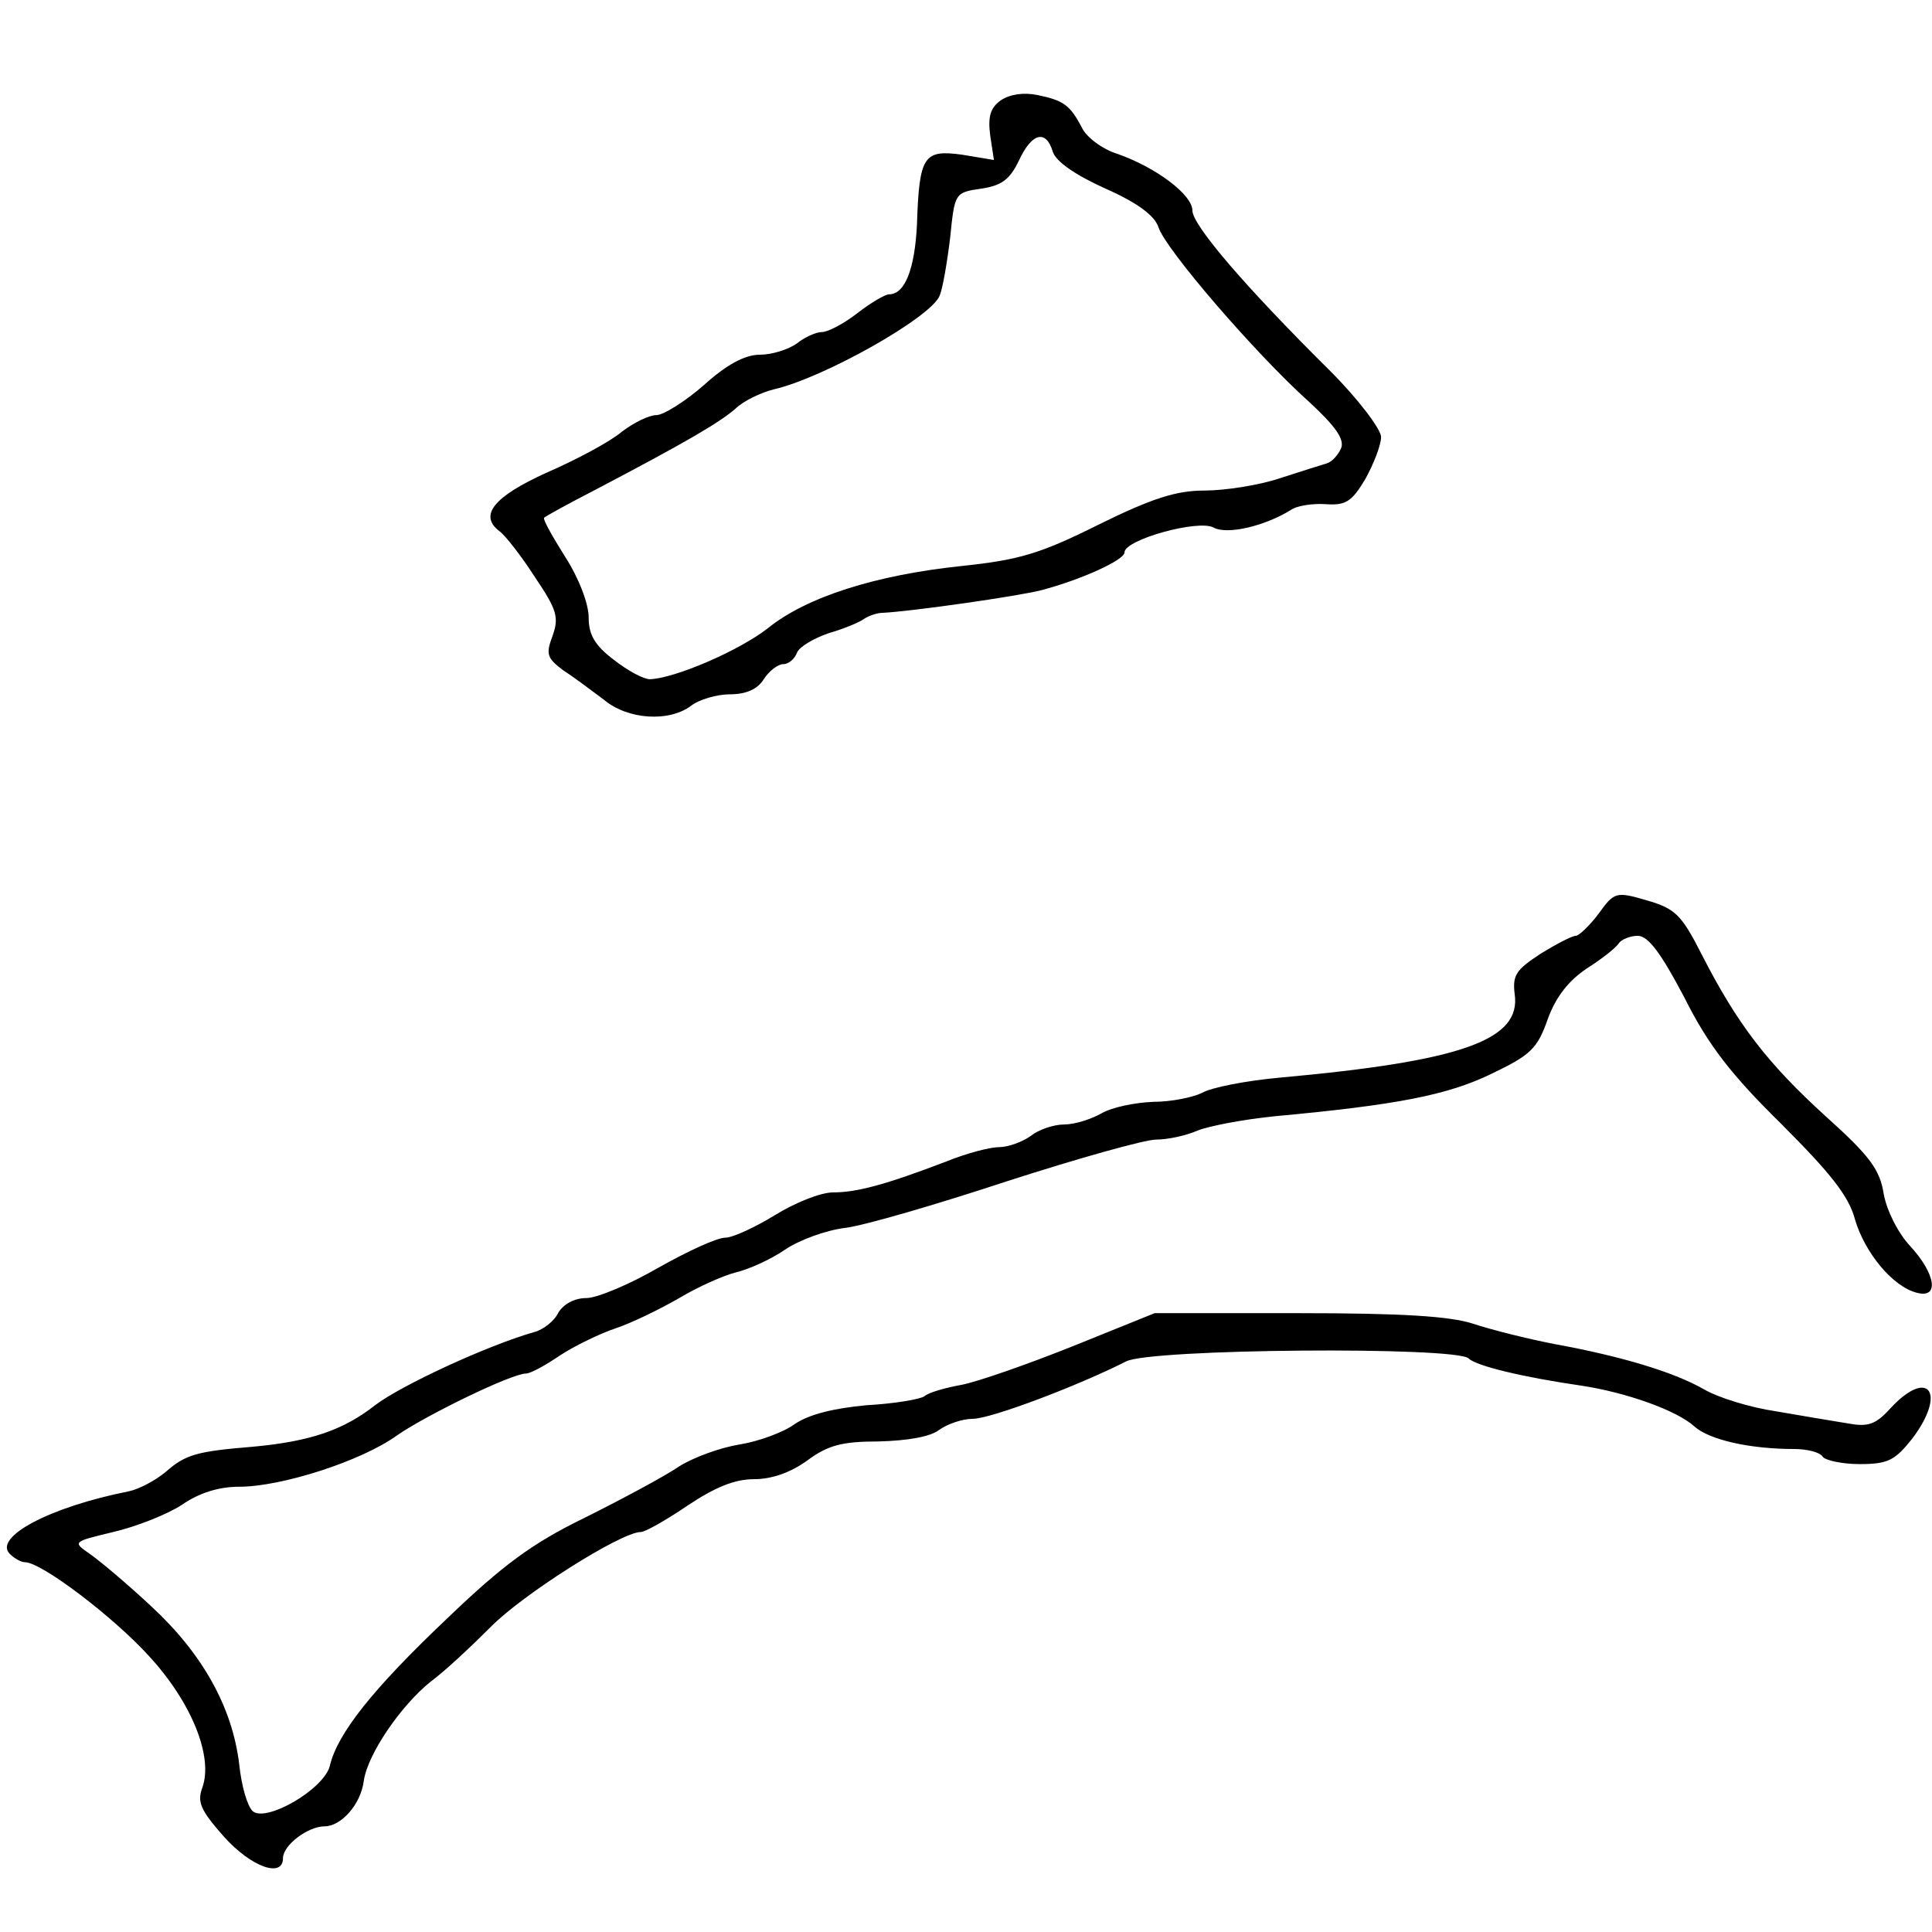
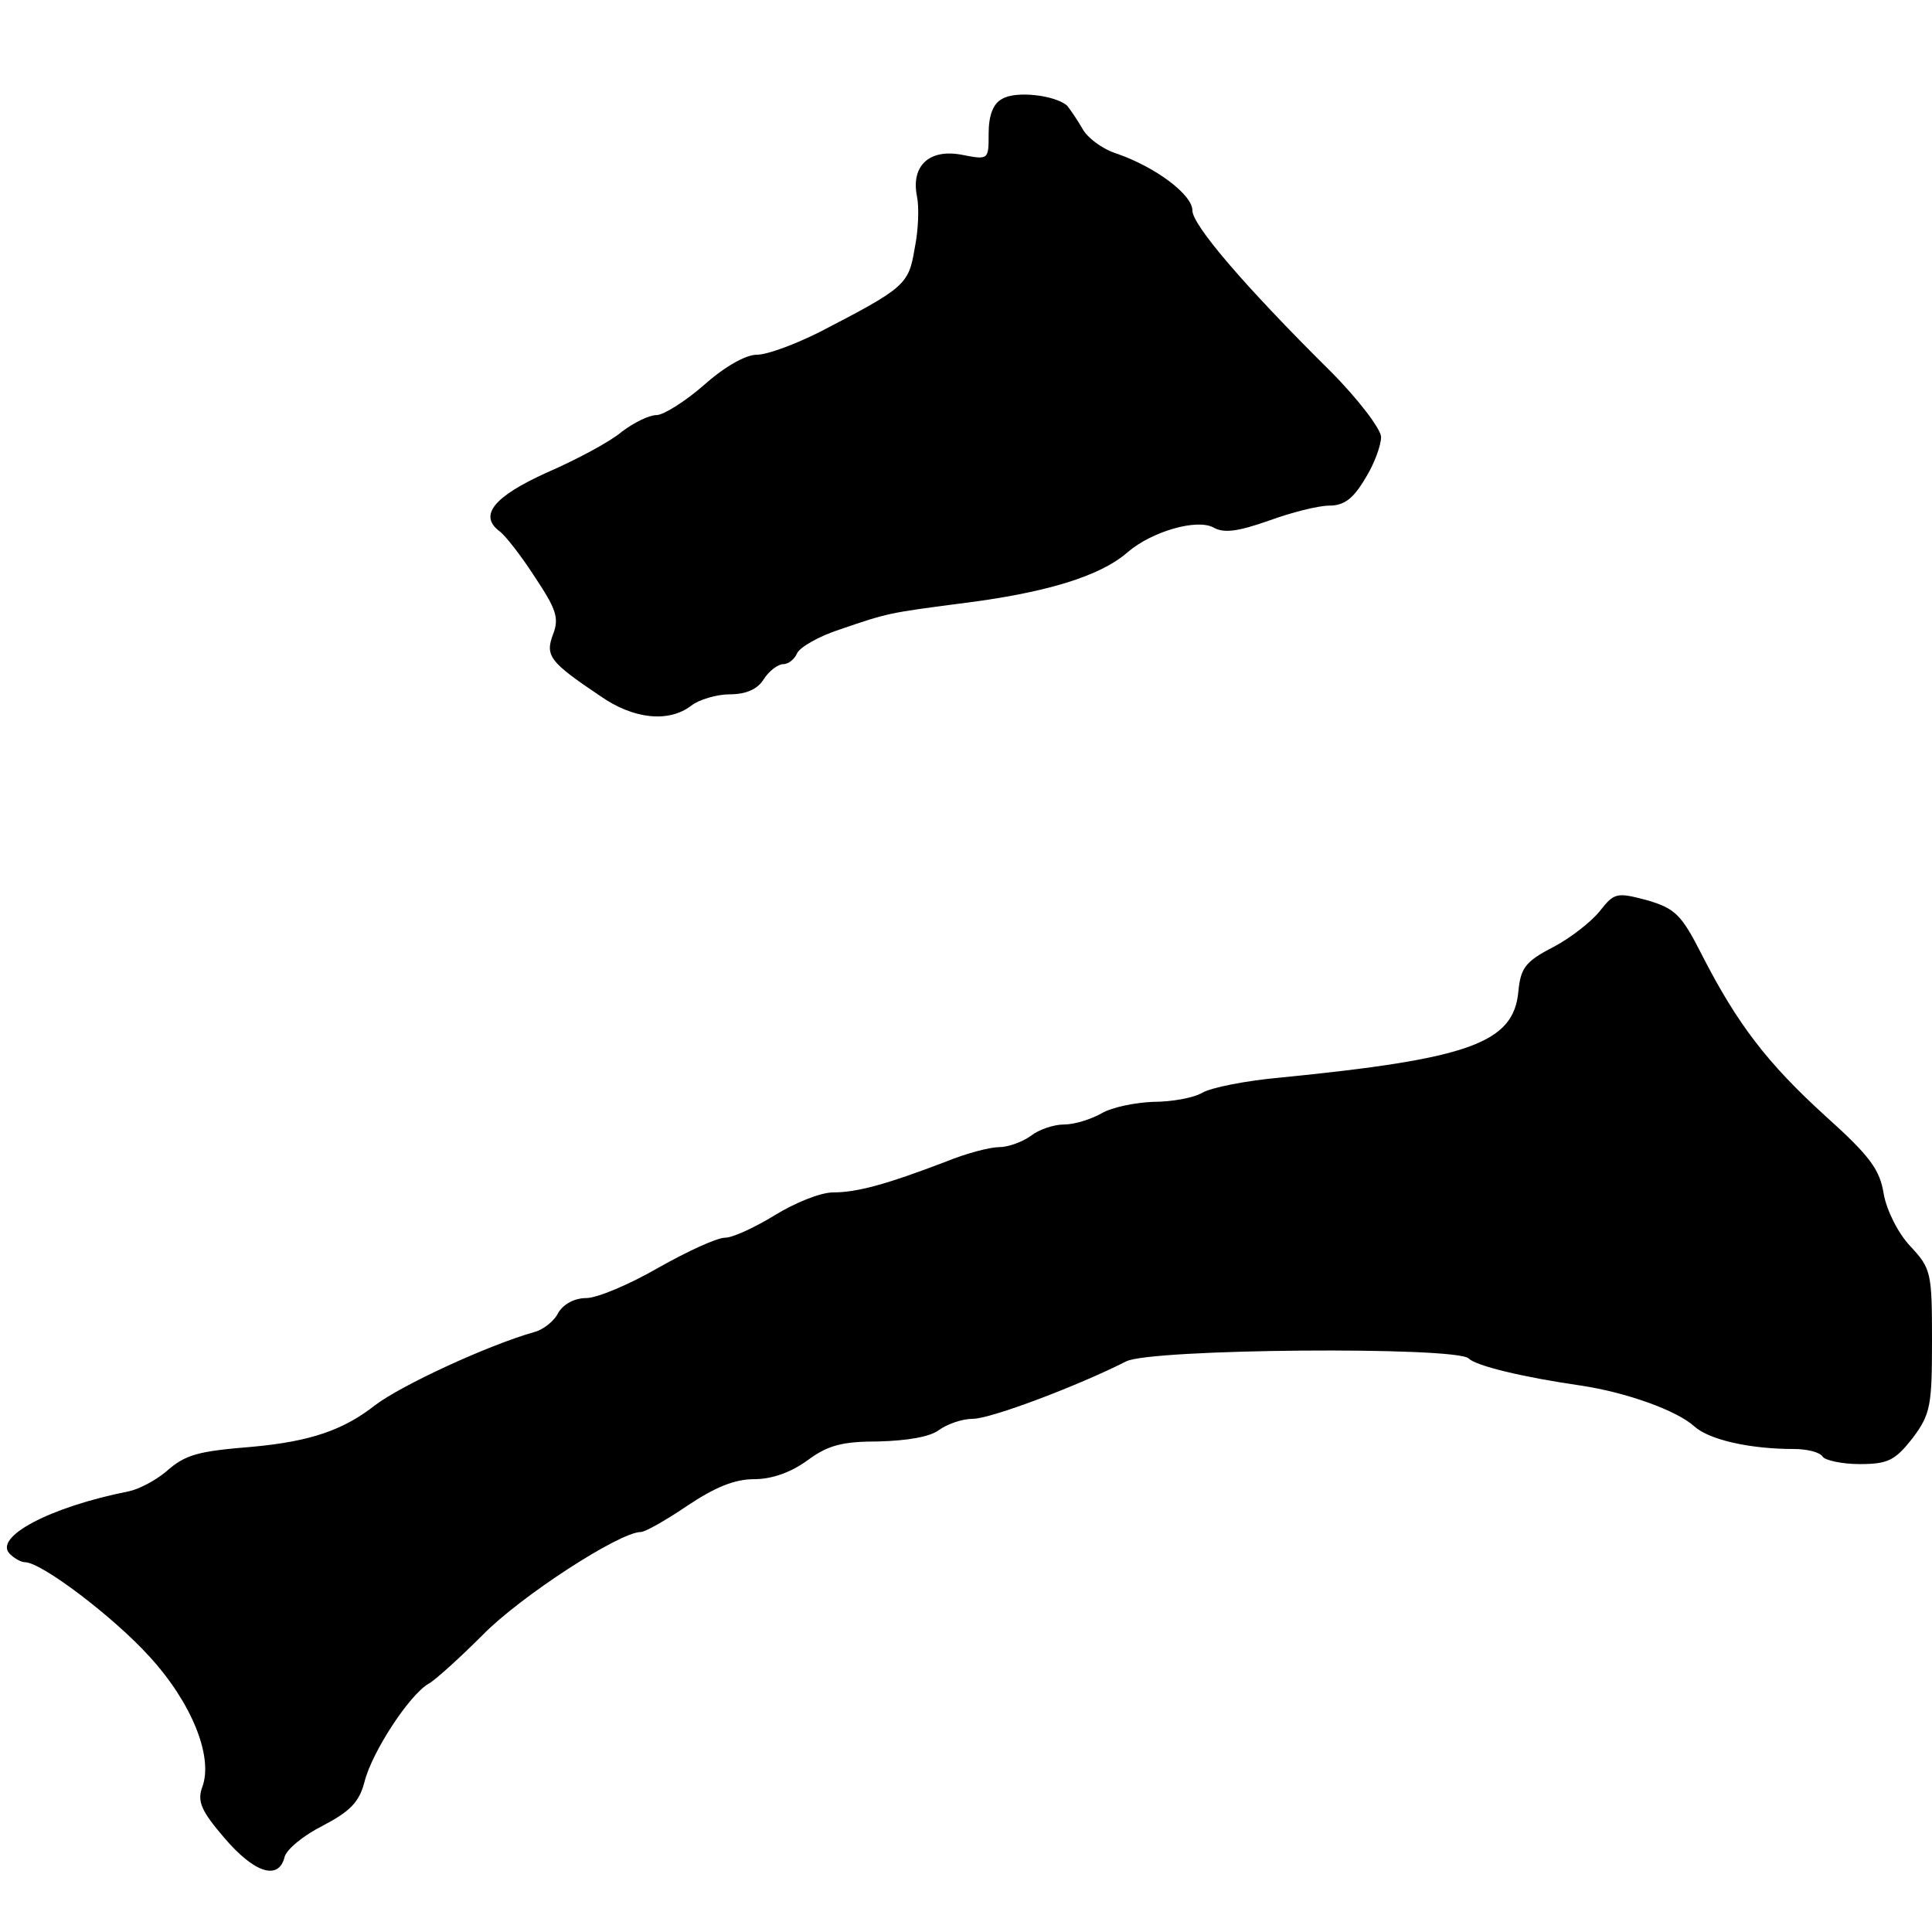
<svg xmlns="http://www.w3.org/2000/svg" version="1.0" width="256pt" height="256pt" viewBox="0 0 256 256" preserveAspectRatio="xMidYMid meet">
  <g transform="translate(0,256) scale(0.1,-0.1)" fill="#000000" stroke="none">
-     <path d="M1326 2427 c-14 -10 -17 -22 -14 -46 l5 -33 -42 7 c-51 7 -57 -1 -60 -93 -3 -59 -16 -92 -37 -92 -5 0 -24 -11 -42 -25 -18 -14 -39 -25 -47 -25 -8 0 -23 -7 -33 -15 -11 -8 -33 -15 -49 -15 -20 0 -44 -13 -74 -40 -25 -22 -54 -40 -63 -40 -10 0 -30 -10 -46 -22 -15 -13 -60 -37 -99 -54 -71 -32 -91 -57 -63 -78 8 -6 29 -33 47 -61 29 -43 32 -53 23 -78 -9 -24 -7 -29 14 -45 14 -9 38 -27 54 -39 32 -27 87 -30 116 -8 10 8 34 15 51 15 22 0 37 7 45 20 7 11 19 20 26 20 7 0 15 7 18 15 3 8 22 19 42 26 21 6 42 15 47 19 6 4 17 8 25 8 39 2 179 22 210 30 53 14 110 40 110 50 0 17 98 44 118 33 18 -10 68 2 102 23 8 6 29 9 46 8 27 -2 35 3 53 33 11 20 21 45 21 56 0 10 -30 50 -67 87 -115 114 -183 194 -183 213 0 21 -48 57 -99 75 -20 6 -41 22 -47 34 -16 31 -25 37 -59 44 -19 4 -37 1 -49 -7z m69 -68 c4 -13 30 -31 70 -49 43 -19 65 -36 70 -51 9 -29 129 -168 198 -230 36 -33 49 -51 44 -63 -4 -9 -12 -18 -19 -20 -7 -2 -35 -11 -63 -20 -27 -9 -72 -16 -99 -16 -37 0 -69 -10 -140 -45 -78 -39 -106 -47 -182 -55 -114 -12 -205 -41 -256 -82 -38 -30 -124 -67 -157 -68 -8 0 -29 11 -48 26 -25 19 -33 33 -33 56 0 18 -13 52 -31 80 -17 27 -30 50 -28 52 2 2 31 18 64 35 126 66 168 91 189 109 11 11 35 22 51 26 66 15 208 95 220 124 4 9 10 44 14 77 6 59 6 60 41 65 27 4 38 12 50 37 17 37 36 42 45 12z" />
-     <path d="M2118 1349 c-12 -16 -26 -29 -30 -29 -5 0 -26 -11 -47 -24 -32 -21 -37 -28 -34 -53 9 -61 -69 -89 -312 -111 -44 -4 -90 -13 -102 -20 -12 -6 -41 -12 -65 -12 -24 -1 -54 -7 -68 -15 -14 -8 -36 -15 -50 -15 -14 0 -34 -7 -44 -15 -11 -8 -30 -15 -42 -15 -12 0 -43 -8 -70 -19 -81 -31 -119 -41 -150 -41 -17 0 -51 -14 -77 -30 -26 -16 -56 -30 -66 -30 -11 0 -50 -18 -89 -40 -38 -22 -81 -40 -95 -40 -16 0 -30 -8 -37 -19 -5 -11 -20 -23 -32 -26 -63 -18 -177 -71 -211 -97 -42 -33 -86 -48 -162 -55 -73 -6 -89 -10 -115 -33 -13 -11 -35 -23 -49 -26 -106 -21 -180 -61 -158 -83 6 -6 15 -11 20 -11 22 0 118 -73 165 -125 56 -61 85 -133 70 -174 -7 -19 -2 -30 29 -65 36 -40 78 -55 78 -28 0 17 33 42 55 42 22 0 48 29 52 60 5 36 50 101 89 132 19 14 54 47 79 72 42 43 173 126 199 126 6 0 34 16 62 35 36 24 62 35 88 35 24 0 49 9 71 25 27 20 46 25 94 25 38 1 68 6 80 15 11 8 31 15 45 15 24 0 140 44 203 76 32 17 438 20 454 4 10 -10 73 -25 149 -36 60 -9 127 -33 150 -54 20 -18 74 -30 132 -30 17 0 34 -4 38 -10 3 -5 26 -10 49 -10 38 0 47 5 70 34 46 61 21 94 -29 40 -20 -22 -30 -25 -57 -20 -18 3 -61 10 -95 16 -34 5 -76 18 -95 29 -40 23 -110 44 -198 60 -36 7 -84 19 -108 27 -31 10 -94 14 -232 14 l-190 0 -109 -44 c-60 -24 -126 -47 -147 -51 -22 -4 -43 -10 -49 -15 -5 -4 -40 -10 -77 -12 -43 -4 -76 -12 -95 -25 -15 -11 -48 -23 -73 -27 -25 -4 -61 -17 -80 -29 -19 -13 -75 -43 -125 -68 -70 -34 -109 -63 -183 -134 -98 -93 -145 -152 -155 -195 -8 -31 -84 -75 -102 -60 -7 6 -15 33 -18 62 -9 76 -49 147 -116 209 -32 30 -69 61 -82 70 -23 16 -23 16 31 29 30 7 71 23 91 36 23 16 49 24 76 24 56 0 162 34 209 68 39 27 152 82 171 82 6 0 26 11 45 24 20 13 53 29 74 36 21 7 58 25 84 40 25 15 59 30 75 34 17 4 46 17 65 30 19 13 55 26 80 29 25 3 121 31 215 62 93 30 182 55 197 55 15 0 39 5 55 12 15 6 62 15 103 19 162 15 228 28 286 56 52 25 61 33 75 73 11 30 28 51 52 67 19 12 38 27 42 33 3 5 15 10 25 10 14 0 31 -23 62 -82 32 -64 63 -103 129 -168 64 -64 89 -95 97 -126 13 -44 50 -89 82 -97 30 -8 25 25 -9 62 -16 17 -31 47 -35 69 -5 32 -18 50 -77 103 -77 70 -117 122 -164 214 -27 53 -35 61 -73 72 -41 12 -43 11 -64 -18z" />
+     <path d="M1328 2429 c-12 -6 -18 -22 -18 -46 0 -35 0 -35 -36 -28 -43 8 -67 -15 -59 -55 3 -14 2 -45 -3 -69 -8 -48 -12 -52 -126 -111 -32 -16 -69 -30 -83 -30 -15 0 -43 -16 -70 -40 -25 -22 -54 -40 -63 -40 -10 0 -30 -10 -46 -22 -15 -13 -60 -37 -99 -54 -71 -32 -91 -57 -63 -78 8 -6 29 -33 47 -61 28 -42 32 -54 24 -75 -11 -29 -5 -37 62 -82 44 -31 91 -36 121 -13 10 8 34 15 51 15 22 0 37 7 45 20 7 11 19 20 26 20 7 0 15 7 18 14 3 8 29 23 57 32 64 22 66 22 157 34 114 14 188 36 225 69 32 27 91 44 113 32 14 -8 33 -5 73 9 30 11 66 20 80 20 20 0 32 9 48 36 12 19 21 44 21 55 0 10 -30 50 -67 87 -115 114 -183 194 -183 213 0 21 -48 57 -99 75 -20 6 -41 22 -47 34 -7 12 -16 25 -20 30 -16 14 -68 20 -86 9z" />
+     <path d="M2120 1353 c-11 -14 -39 -36 -62 -48 -37 -19 -43 -28 -46 -58 -6 -69 -64 -90 -317 -115 -44 -4 -90 -13 -102 -20 -12 -7 -41 -12 -65 -12 -24 -1 -54 -7 -68 -15 -14 -8 -36 -15 -50 -15 -14 0 -34 -7 -44 -15 -11 -8 -30 -15 -42 -15 -12 0 -43 -8 -70 -19 -81 -31 -119 -41 -150 -41 -17 0 -51 -14 -77 -30 -26 -16 -56 -30 -66 -30 -11 0 -50 -18 -89 -40 -38 -22 -81 -40 -95 -40 -16 0 -30 -8 -37 -19 -5 -11 -20 -23 -32 -26 -63 -18 -177 -71 -211 -97 -42 -33 -86 -48 -162 -55 -73 -6 -89 -10 -115 -33 -13 -11 -35 -23 -49 -26 -106 -21 -180 -61 -158 -83 6 -6 15 -11 20 -11 22 0 118 -73 165 -125 56 -61 85 -133 70 -173 -7 -19 -1 -32 29 -67 40 -47 72 -57 80 -26 2 10 25 29 51 42 36 19 48 31 55 58 10 40 60 116 85 130 9 5 42 35 72 65 50 51 181 136 209 136 6 0 34 16 62 35 36 24 62 35 88 35 24 0 49 9 71 25 27 20 46 25 94 25 38 1 68 6 80 15 11 8 31 15 45 15 24 0 140 44 203 76 32 17 438 20 454 4 10 -10 73 -25 149 -36 60 -9 127 -33 150 -54 20 -18 74 -30 132 -30 17 0 34 -4 38 -10 3 -5 26 -10 49 -10 38 0 47 5 70 34 24 32 26 43 26 129 0 91 -1 96 -29 126 -16 17 -31 47 -35 69 -5 32 -18 50 -77 103 -77 70 -117 122 -164 214 -27 53 -35 61 -72 72 -41 11 -44 10 -63 -14z" />
  </g>
</svg>
